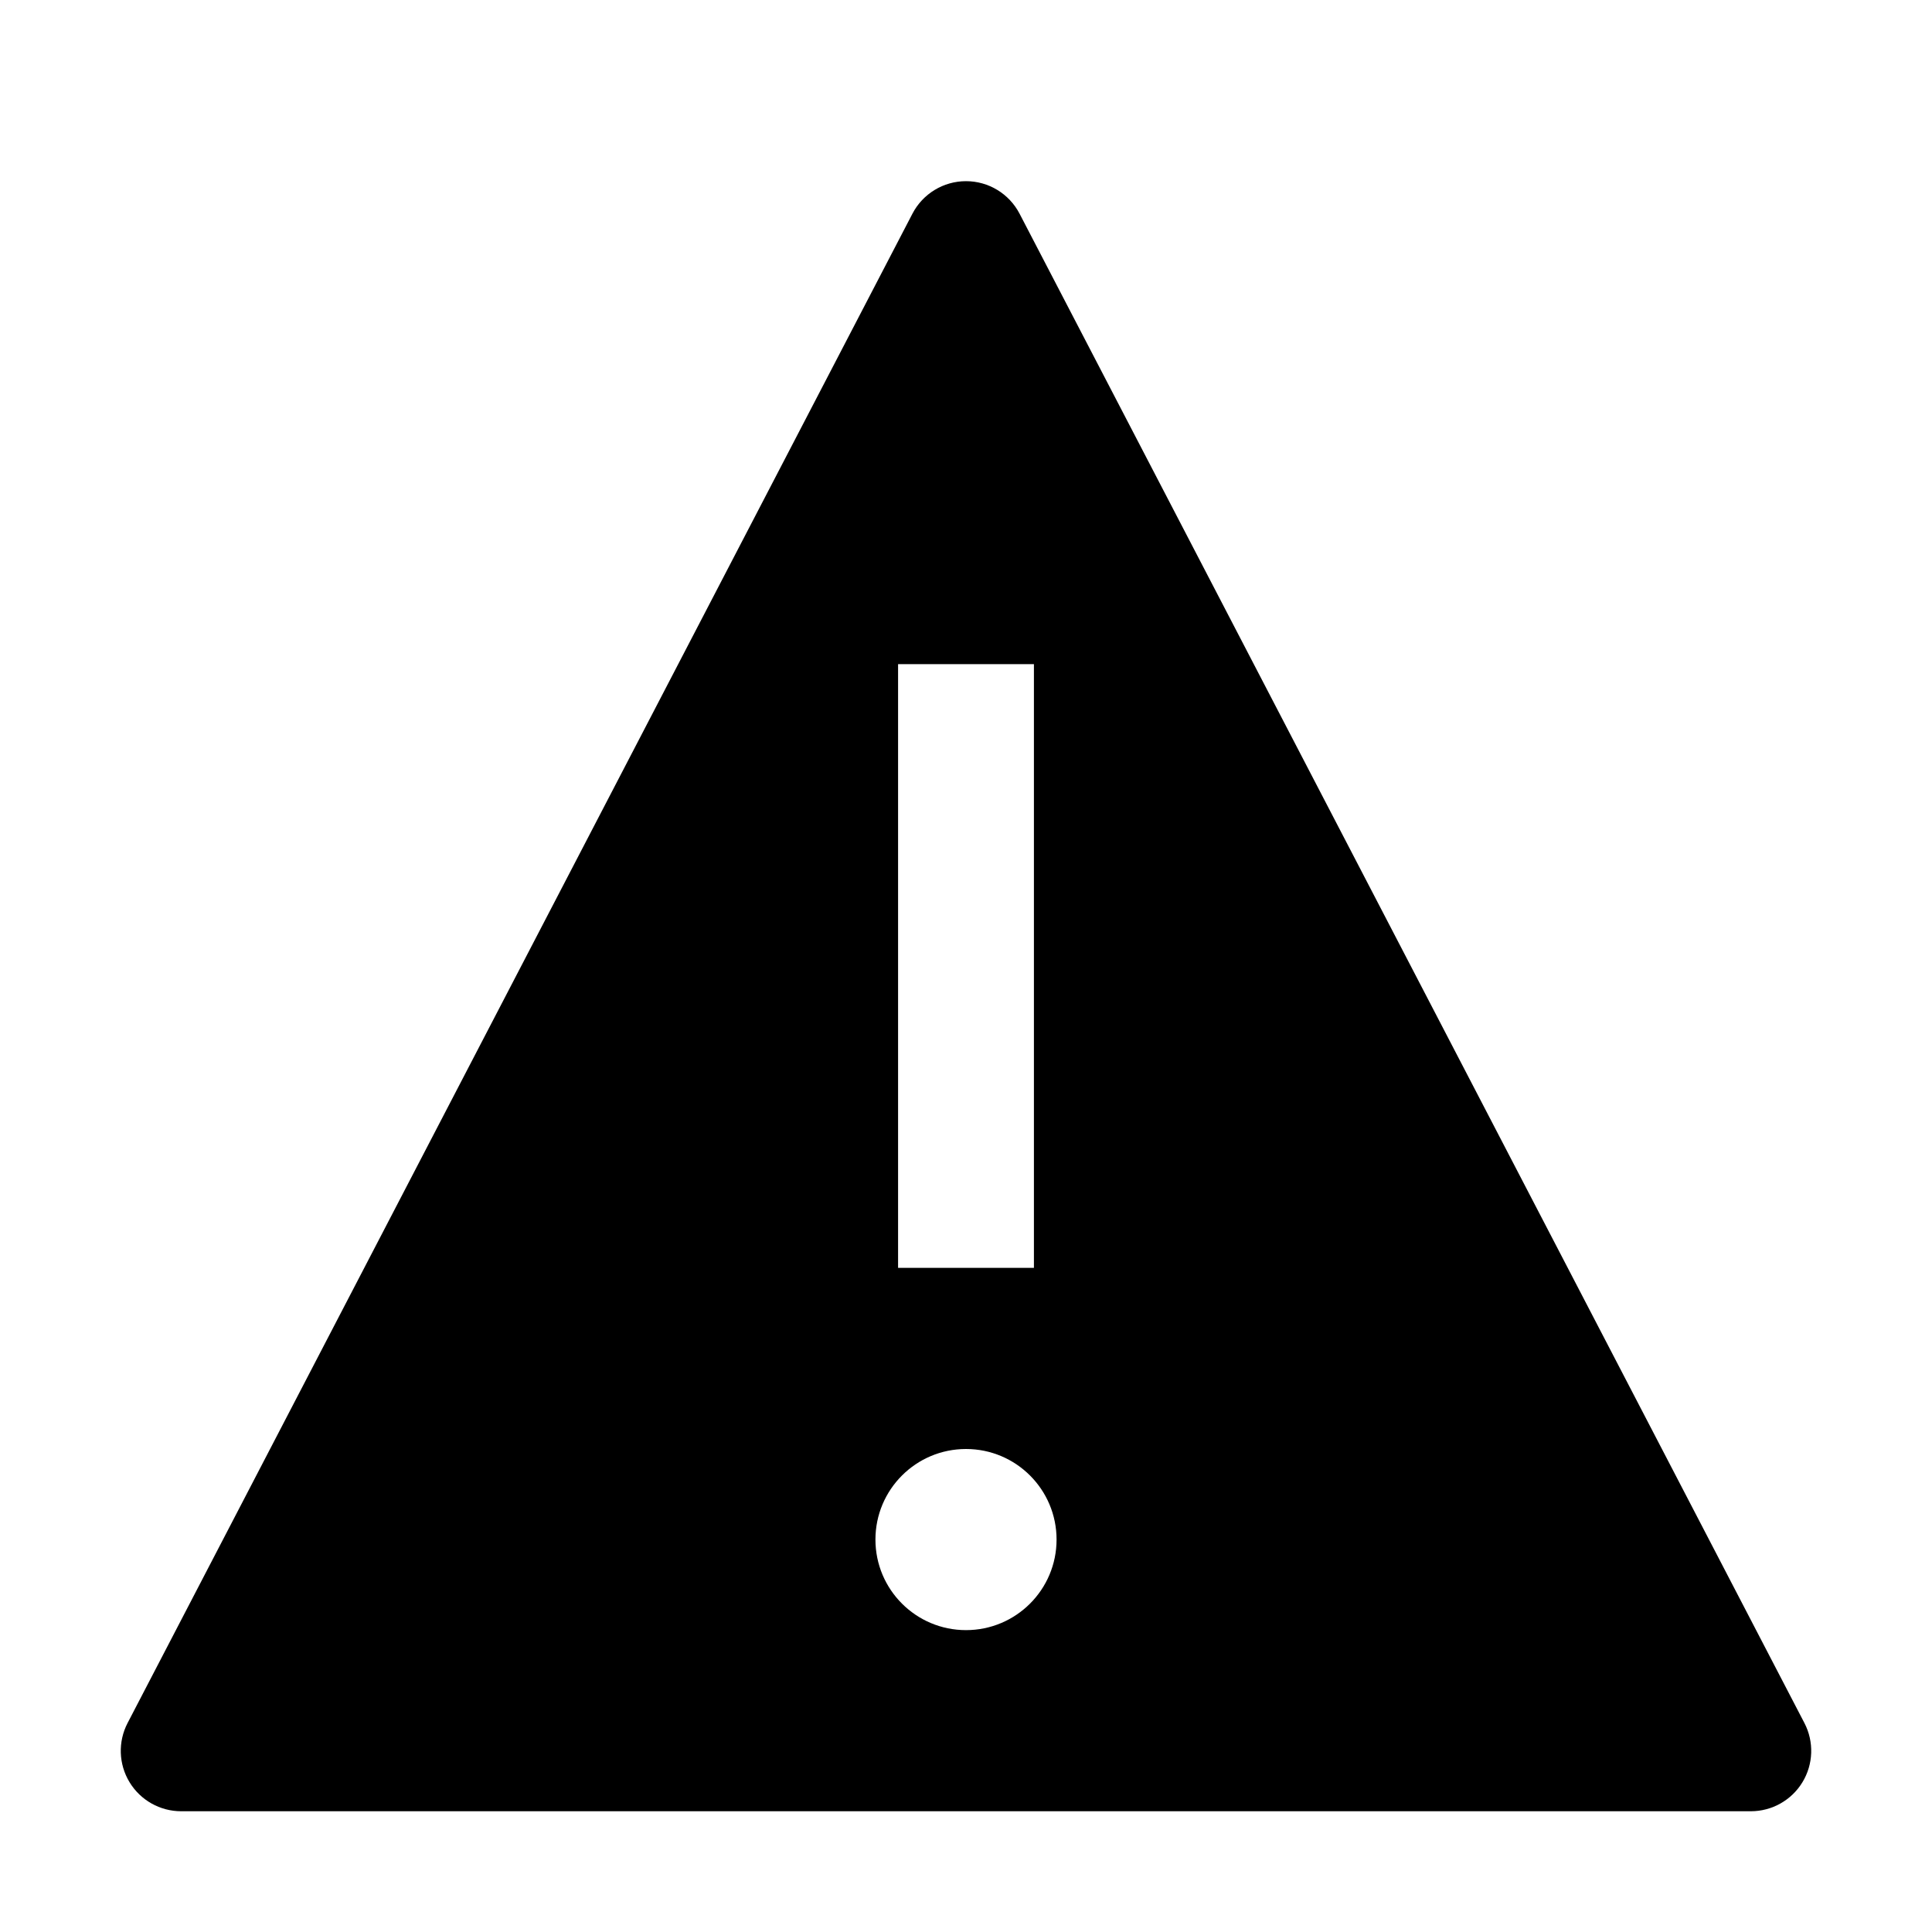
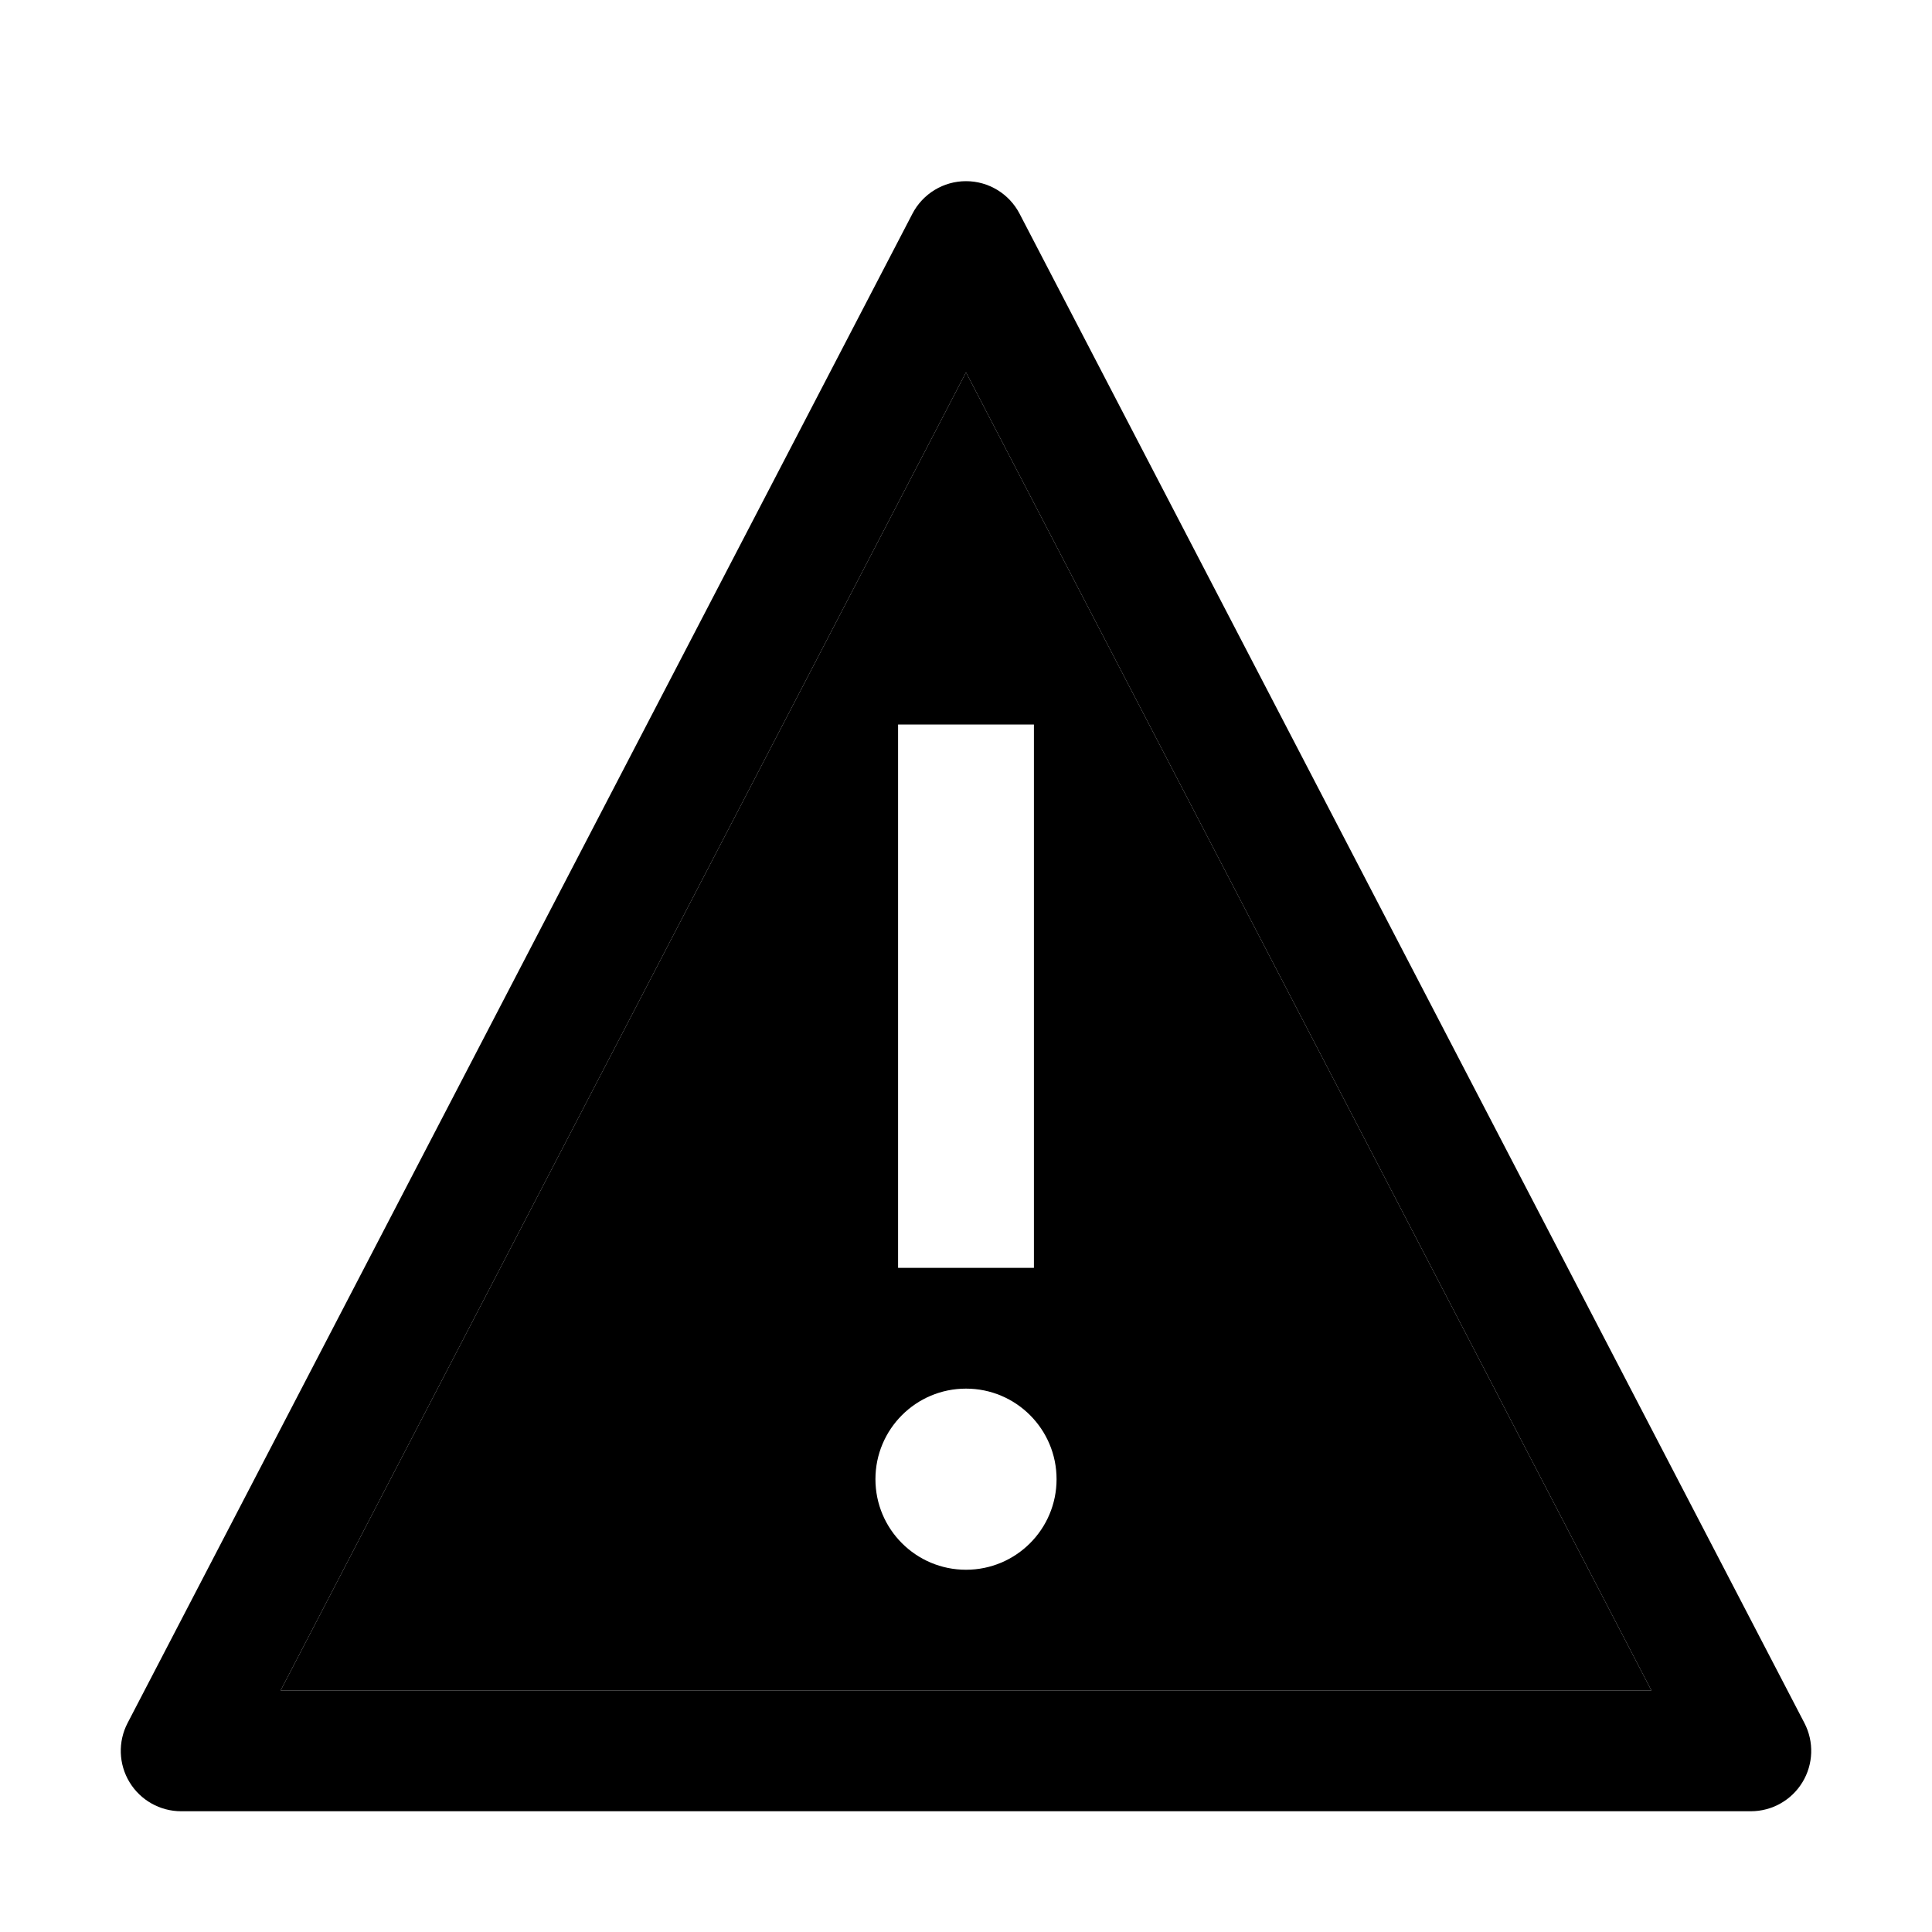
<svg xmlns="http://www.w3.org/2000/svg" id="icon" width="32" height="32" viewBox="0 0 32 32">
  <defs>
    <style>
      .cls-1 {
        fill: none;
      }
    </style>
  </defs>
-   <path id="_inner-path_" data-name="&lt;inner-path&gt;" class="cls-1" d="M14.875,11h2.25V21h-2.25ZM16,27a1.5,1.5,0,1,1,1.5-1.5A1.5,1.5,0,0,1,16,27Z" />
-   <path d="M29.887,28.539l-13-25a1,1,0,0,0-1.774,0l-13,25A1,1,0,0,0,3,30H29a1,1,0,0,0,.887-1.461ZM14.875,11h2.25V21h-2.25ZM16,27a1.5,1.5,0,1,1,1.5-1.5A1.5,1.5,0,0,1,16,27Z" />
+   <path id="inner-path" class="cls-1" d="M16,26a1.5,1.5,0,1,1,1.5-1.5A1.5,1.5,0,0,1,16,26Zm-1.125-5h2.25V12h-2.25Z" />
+   <path d="M16.002,6.171h-.004L4.649,27.997,4.651,28H27.349l.002-.003ZM14.875,12h2.25v9h-2.25ZM16,26a1.5,1.5,0,1,1,1.5-1.5A1.5,1.5,0,0,1,16,26Z" />
+   <path d="M29,30H3a1,1,0,0,1-.887-1.461l13-25a1,1,0,0,1,1.774,0l13,25A1,1,0,0,1,29,30ZM4.651,28H27.349l.002-.003L16.002,6.171h-.004L4.649,27.997Z" />
  <rect id="_Transparent_Rectangle_" data-name="&lt;Transparent Rectangle&gt;" class="cls-1" width="32" height="32" />
</svg>
